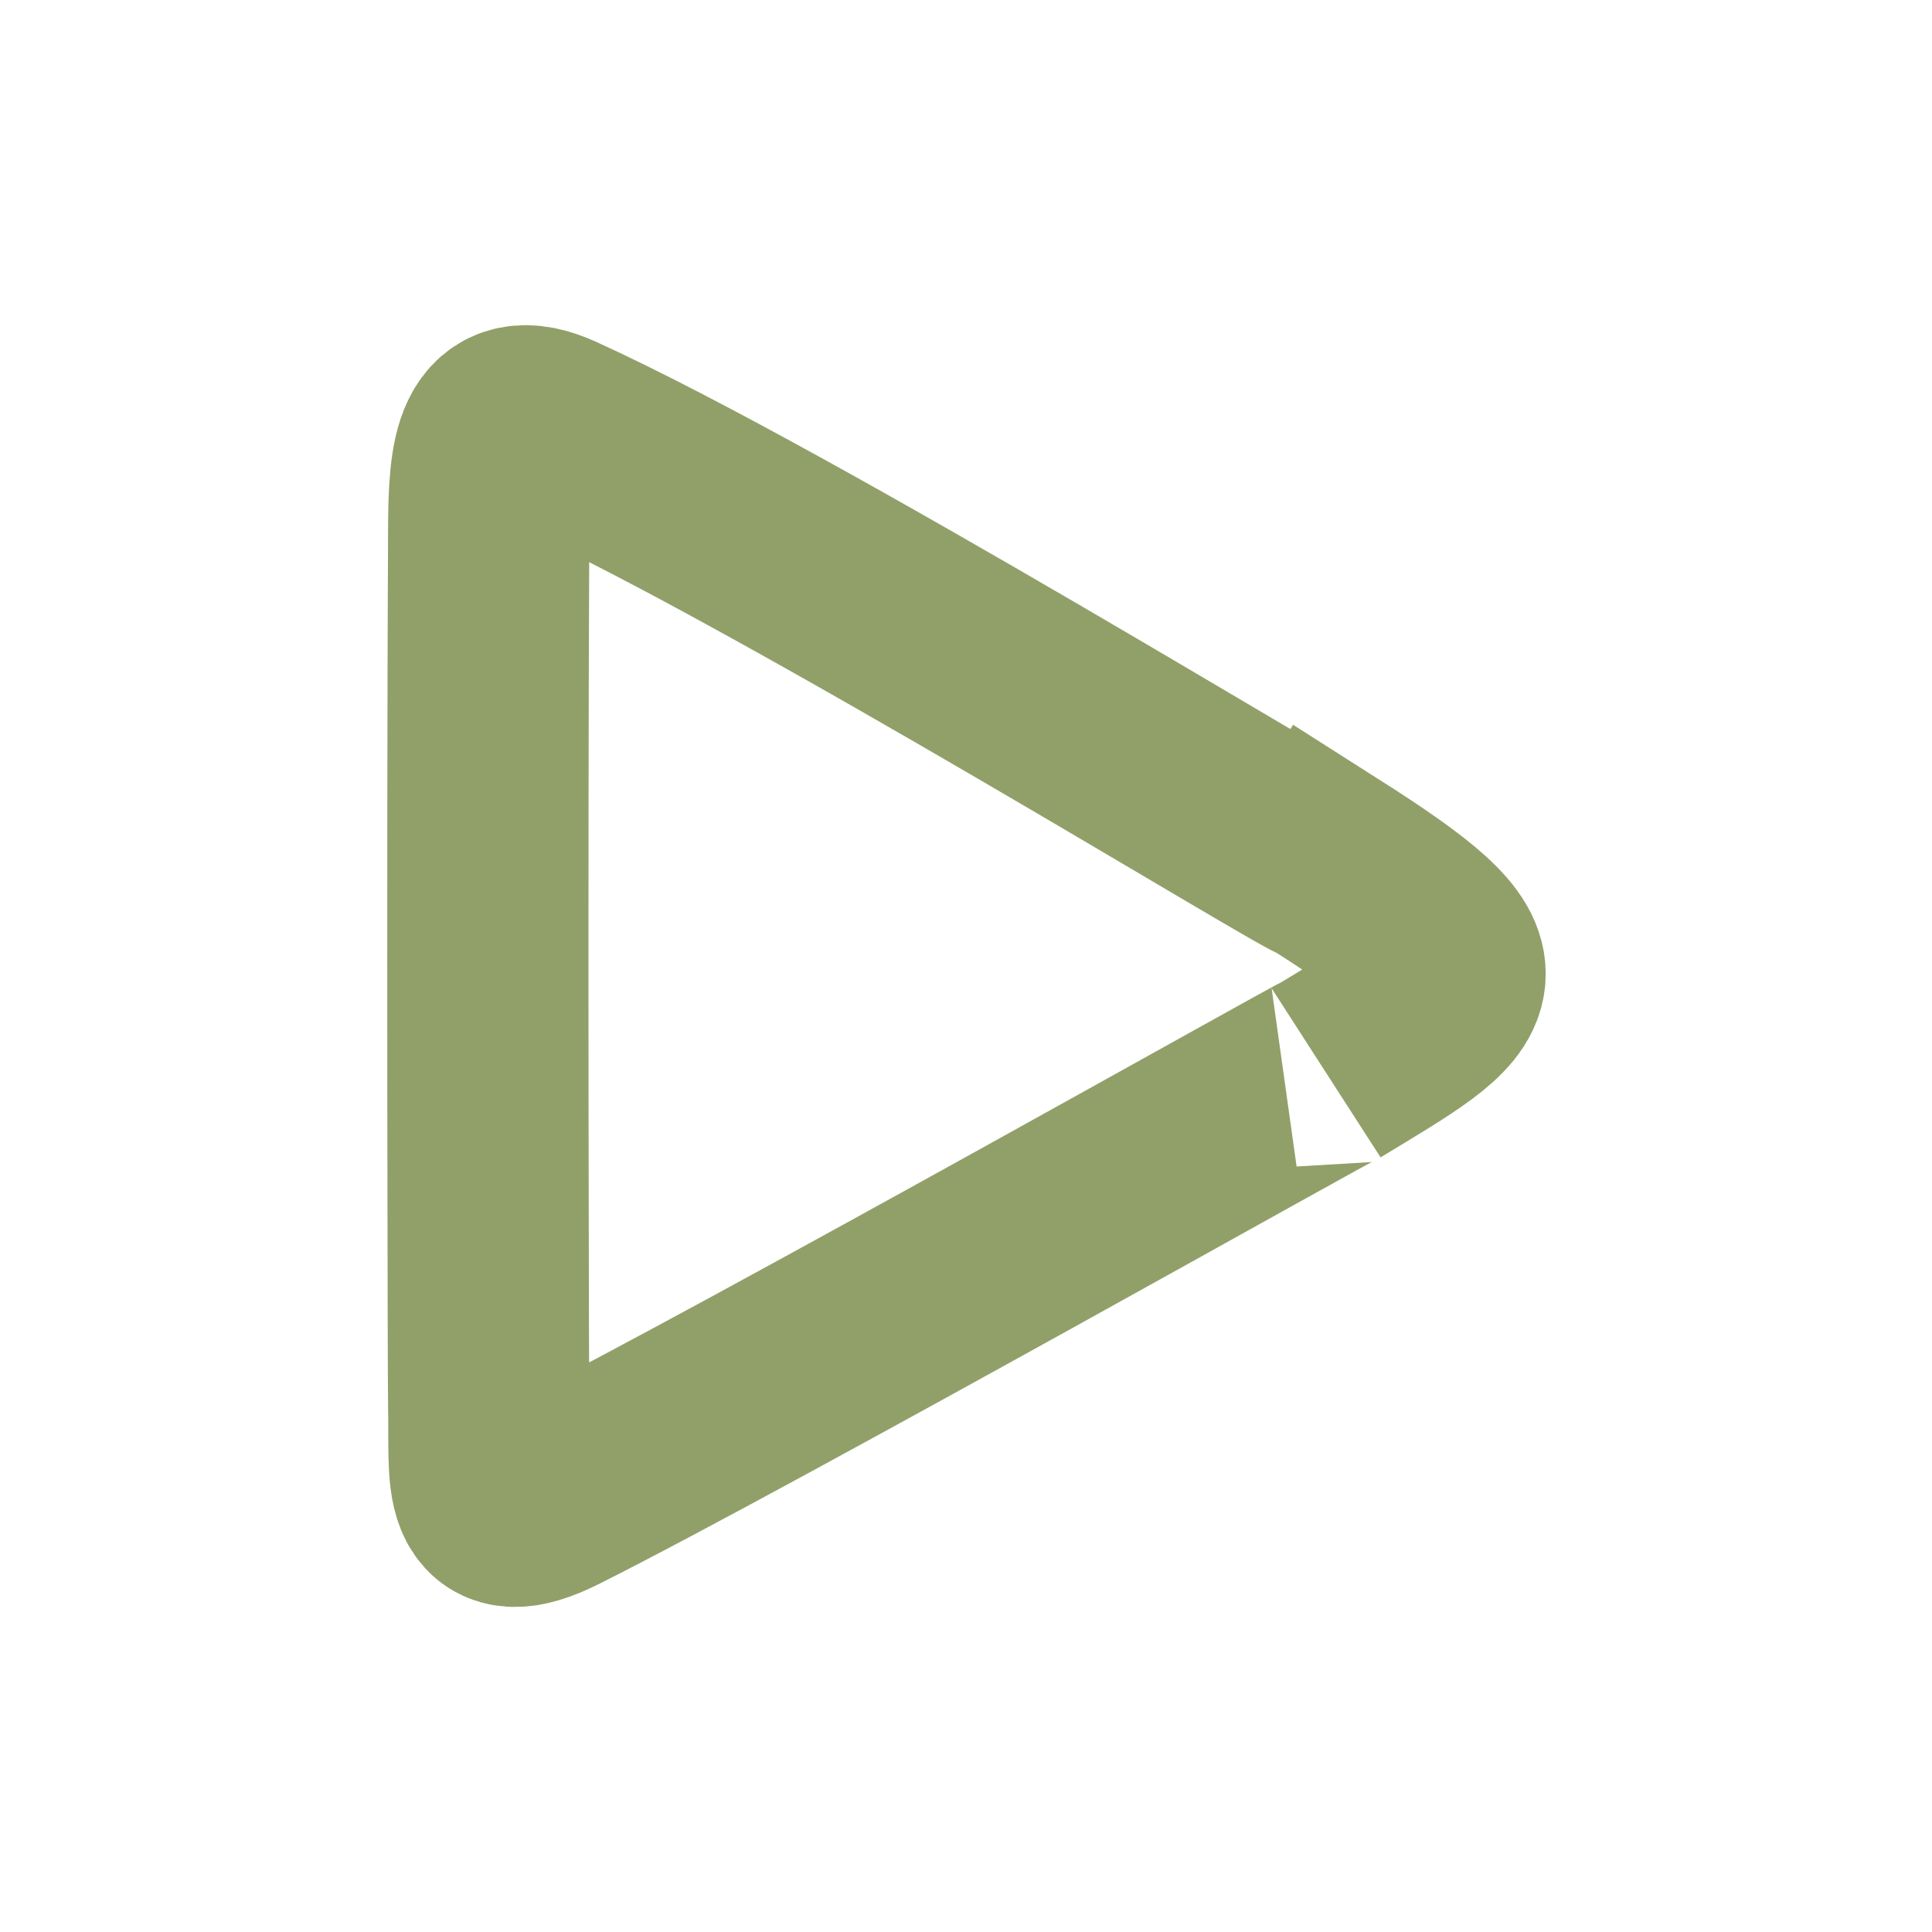
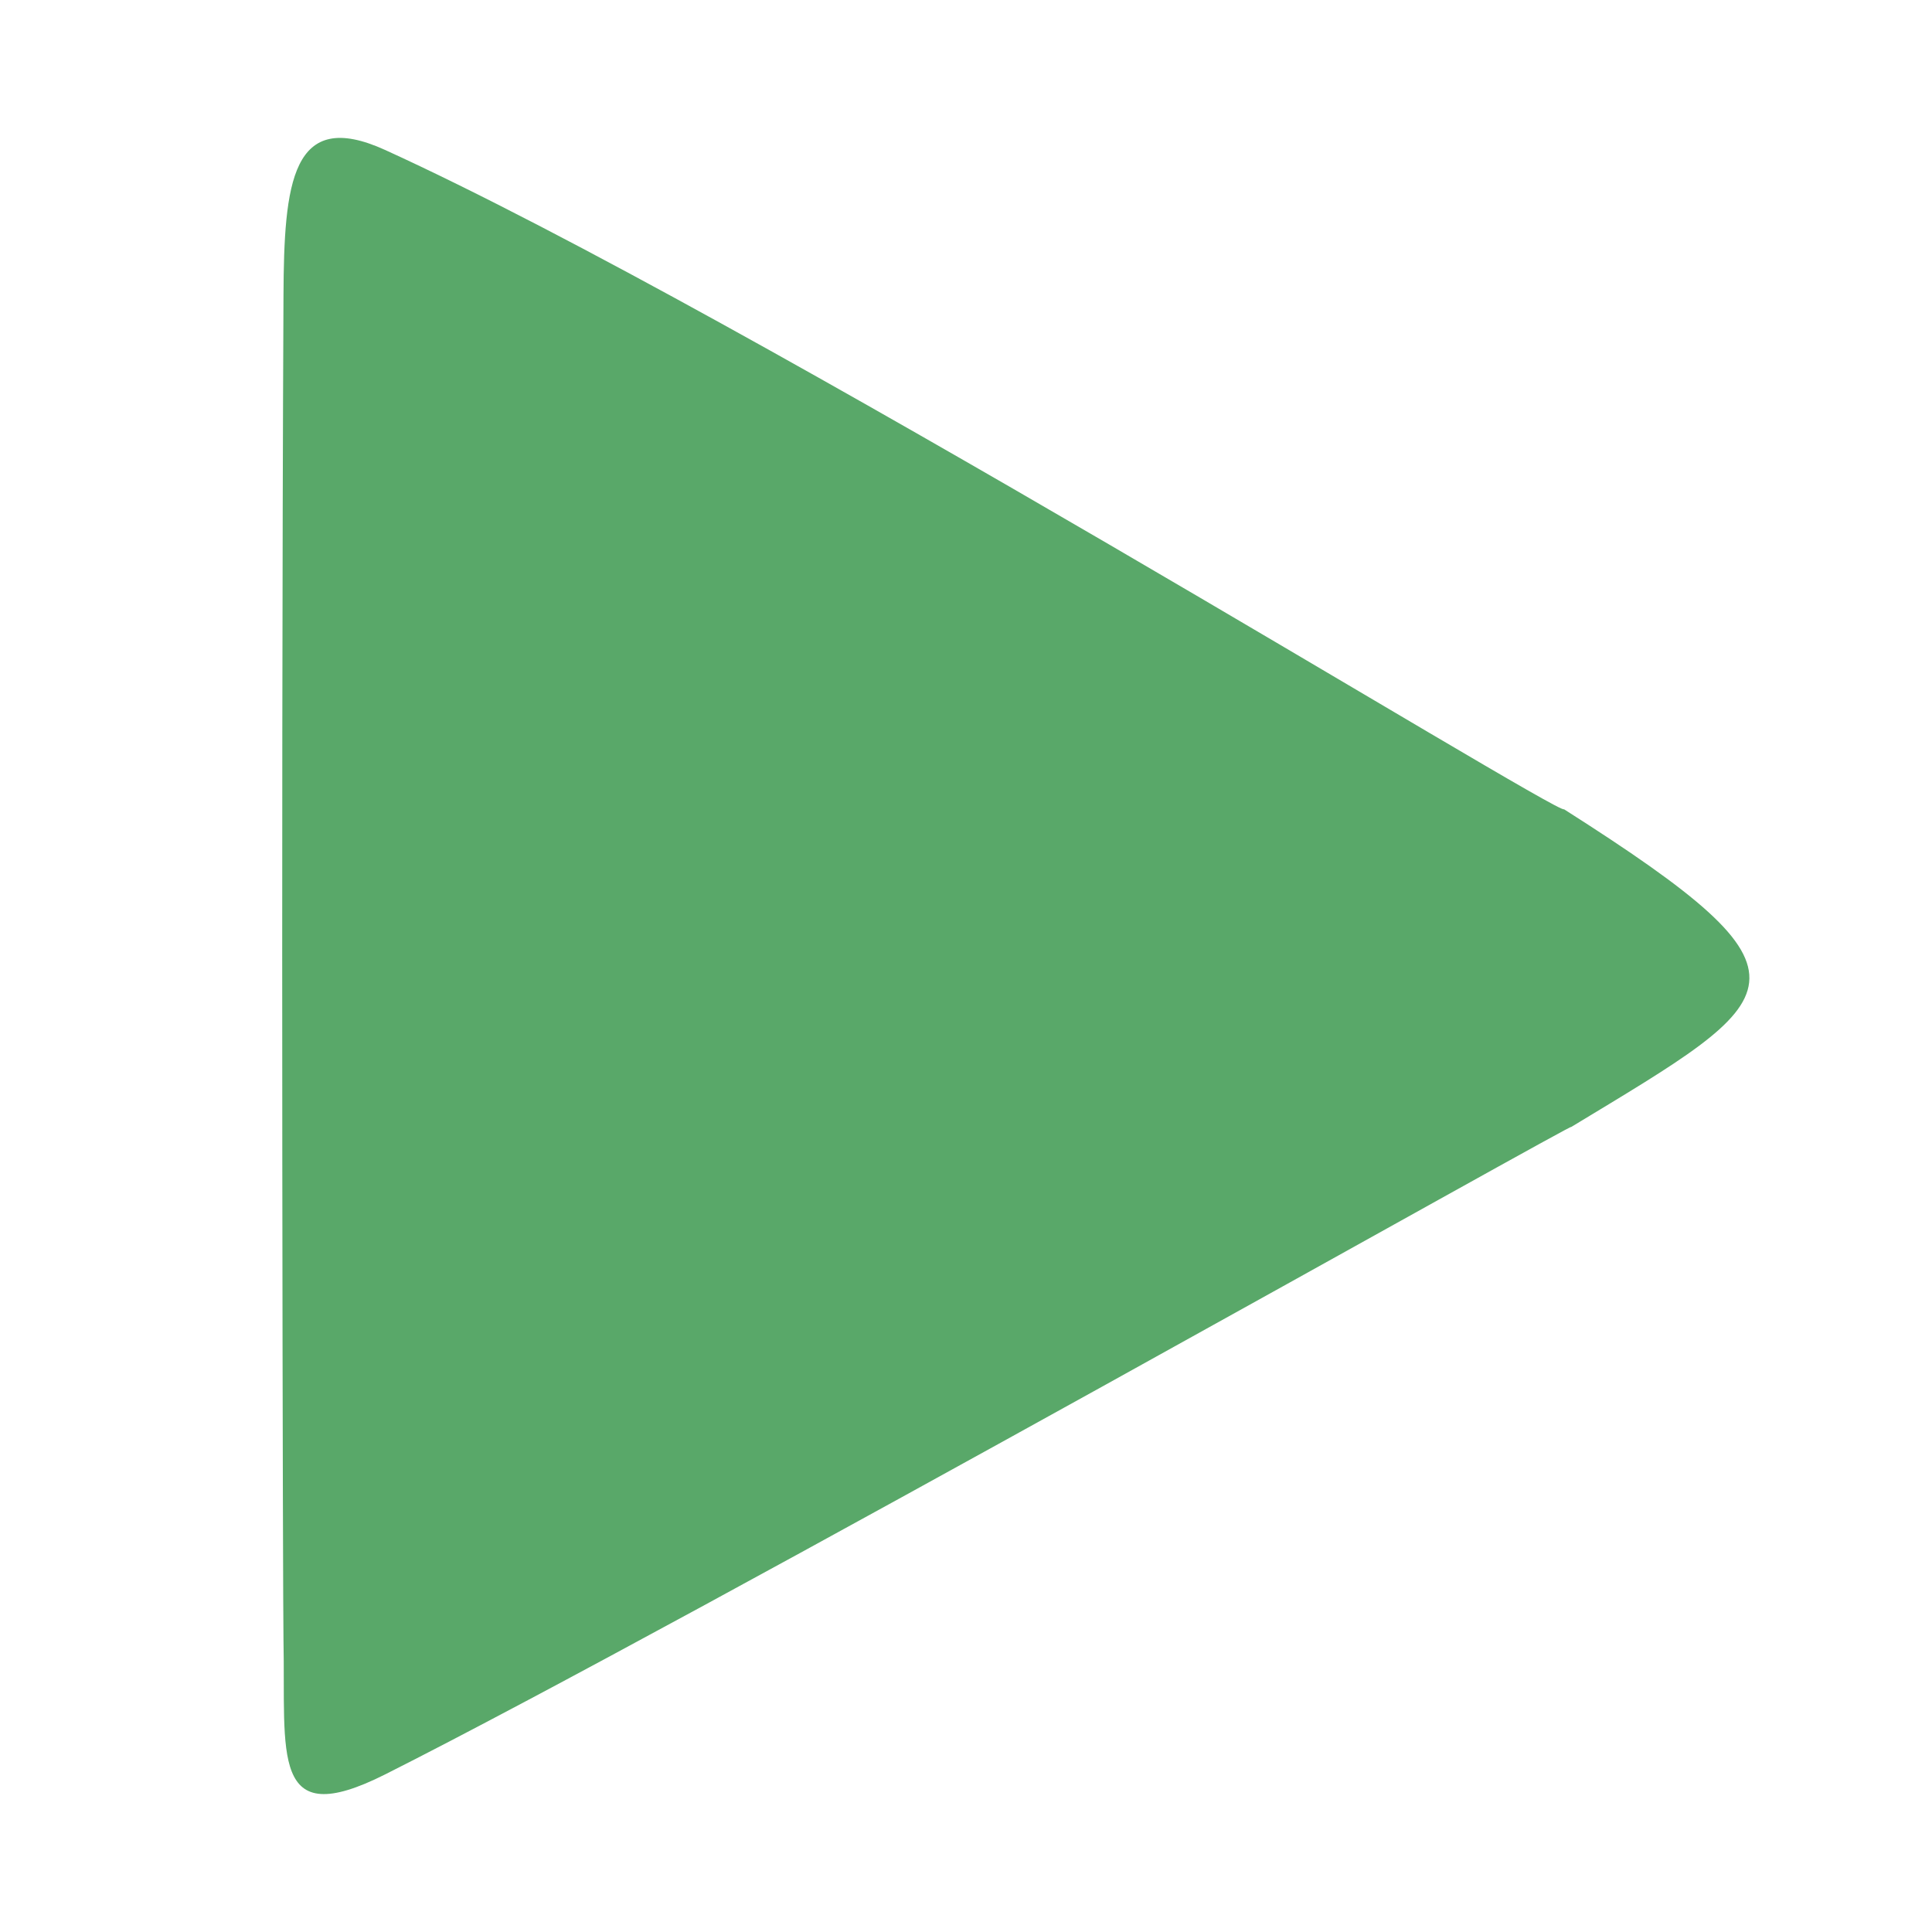
- <svg xmlns="http://www.w3.org/2000/svg" version="1.1" id="Layer_1" x="0px" y="0px" viewBox="0 0 12 12" xml:space="preserve" width="12" height="12">
+ <svg xmlns="http://www.w3.org/2000/svg" version="1.1" id="Layer_1" x="0px" y="0px" viewBox="0 0 512 512" xml:space="preserve" width="512" height="512">
  <defs id="defs854" />
-   <g id="g819" transform="matrix(0.01280184,0,0,0.01280246,1.087473,2.715106)" style="fill:none;fill-opacity:1;stroke:#91a069;stroke-width:97.64;stroke-miterlimit:4;stroke-dasharray:none;stroke-opacity:1">
-     <path style="fill:none;fill-opacity:1;stroke:#91a069;stroke-width:97.64;stroke-miterlimit:4;stroke-dasharray:none;stroke-opacity:1" d="M 557.498,206.998 C 556.023,209.327 299.061,50.553 184.315,-1.692 154.707,-15.173 152.321,8.763 152.154,44.419 c -0.814,173.309 -0.178,416.751 0,425.492 0.736,36.152 -4.399,60.982 32.161,42.588 96.933,-48.768 383.31,-210.327 375.276,-204.827 68.972,-41.77 82.396,-46.935 -2.093,-100.675 z" id="path817" />
+   <g id="g819" transform="matrix(0.837209,0,0,0.8372495,-52.2587,41.15345)" style="fill:#59a869;fill-opacity:1;stroke:none;stroke-width:7.811;stroke-miterlimit:4;stroke-dasharray:none;stroke-opacity:1">
+     <path style="fill:#59a869;fill-opacity:1;stroke:none;stroke-width:7.811;stroke-miterlimit:4;stroke-dasharray:none;stroke-opacity:1" d="M 557.498,206.998 C 556.023,209.327 299.061,50.553 184.315,-1.692 154.707,-15.173 152.321,8.763 152.154,44.419 c -0.814,173.309 -0.178,416.751 0,425.492 0.736,36.152 -4.399,60.982 32.161,42.588 96.933,-48.768 383.31,-210.327 375.276,-204.827 68.972,-41.77 82.396,-46.935 -2.093,-100.675 z" id="path817" />
  </g>
  <g id="g821" transform="translate(-156.967,-497.2301)">
</g>
  <g id="g823" transform="translate(-156.967,-497.2301)">
</g>
  <g id="g825" transform="translate(-156.967,-497.2301)">
</g>
  <g id="g827" transform="translate(-156.967,-497.2301)">
</g>
  <g id="g829" transform="translate(-156.967,-497.2301)">
</g>
  <g id="g831" transform="translate(-156.967,-497.2301)">
</g>
  <g id="g833" transform="translate(-156.967,-497.2301)">
</g>
  <g id="g835" transform="translate(-156.967,-497.2301)">
</g>
  <g id="g837" transform="translate(-156.967,-497.2301)">
</g>
  <g id="g839" transform="translate(-156.967,-497.2301)">
</g>
  <g id="g841" transform="translate(-156.967,-497.2301)">
</g>
  <g id="g843" transform="translate(-156.967,-497.2301)">
</g>
  <g id="g845" transform="translate(-156.967,-497.2301)">
</g>
  <g id="g847" transform="translate(-156.967,-497.2301)">
</g>
  <g id="g849" transform="translate(-156.967,-497.2301)">
</g>
</svg>
